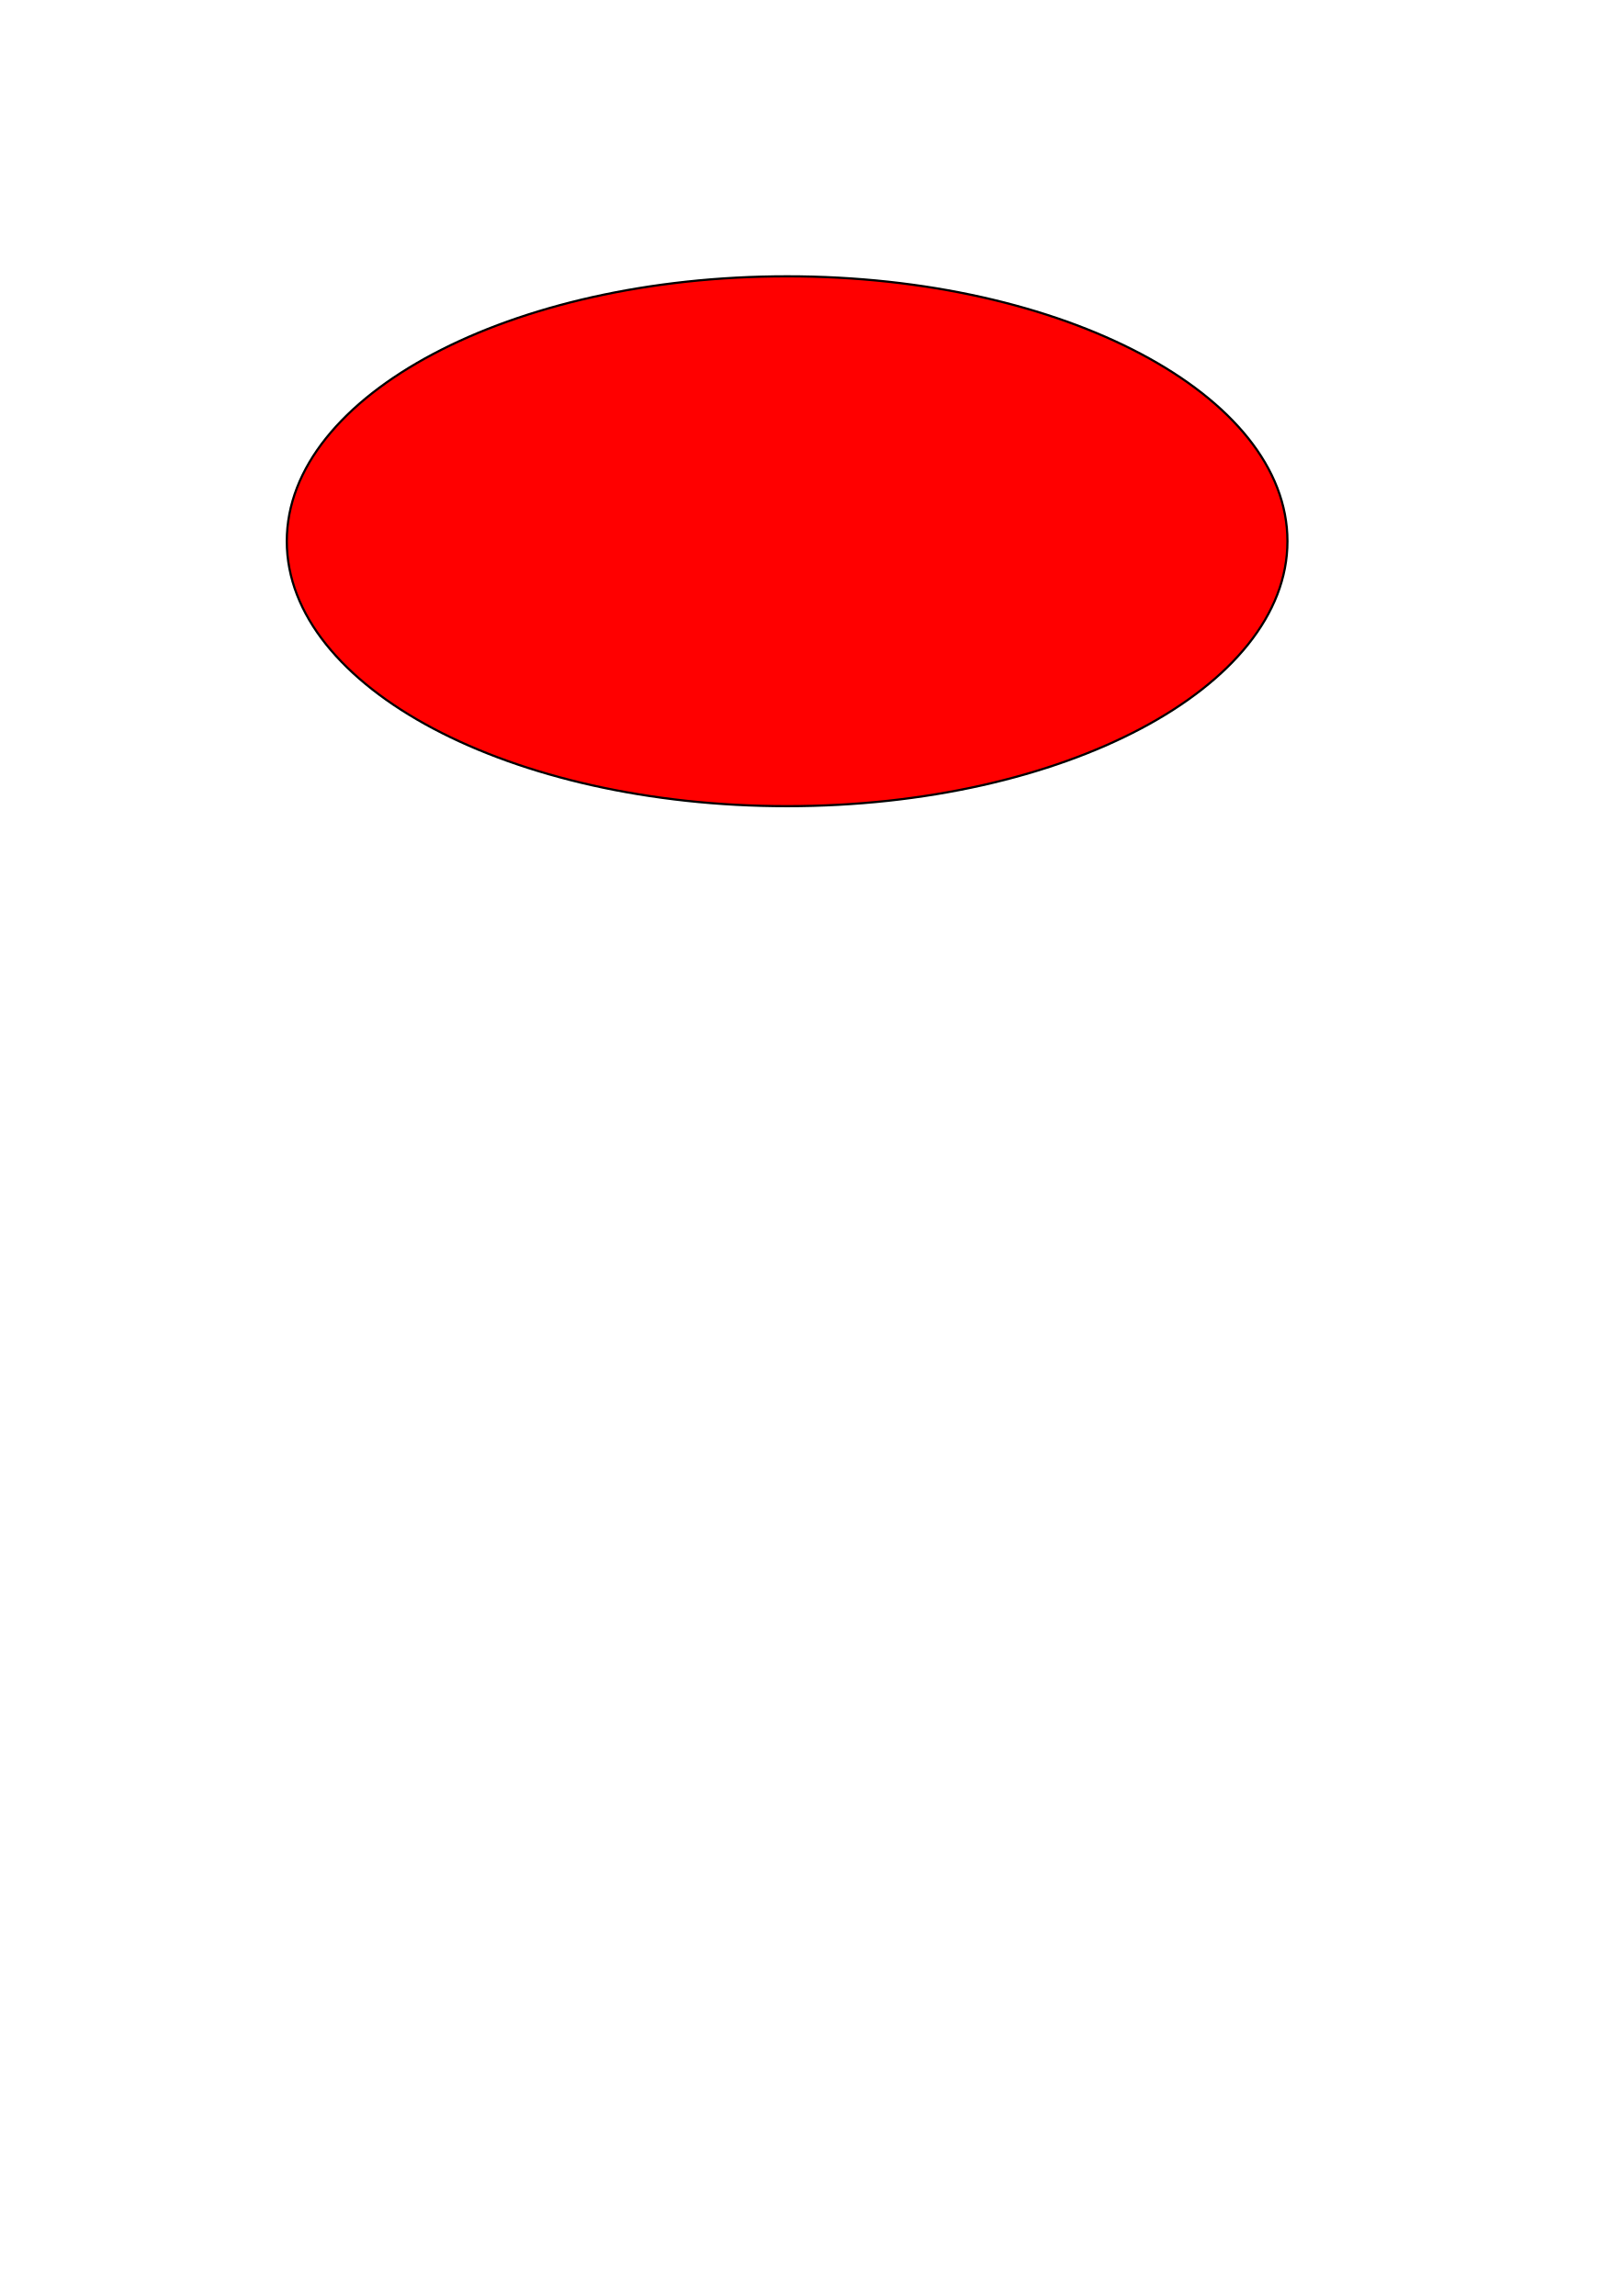
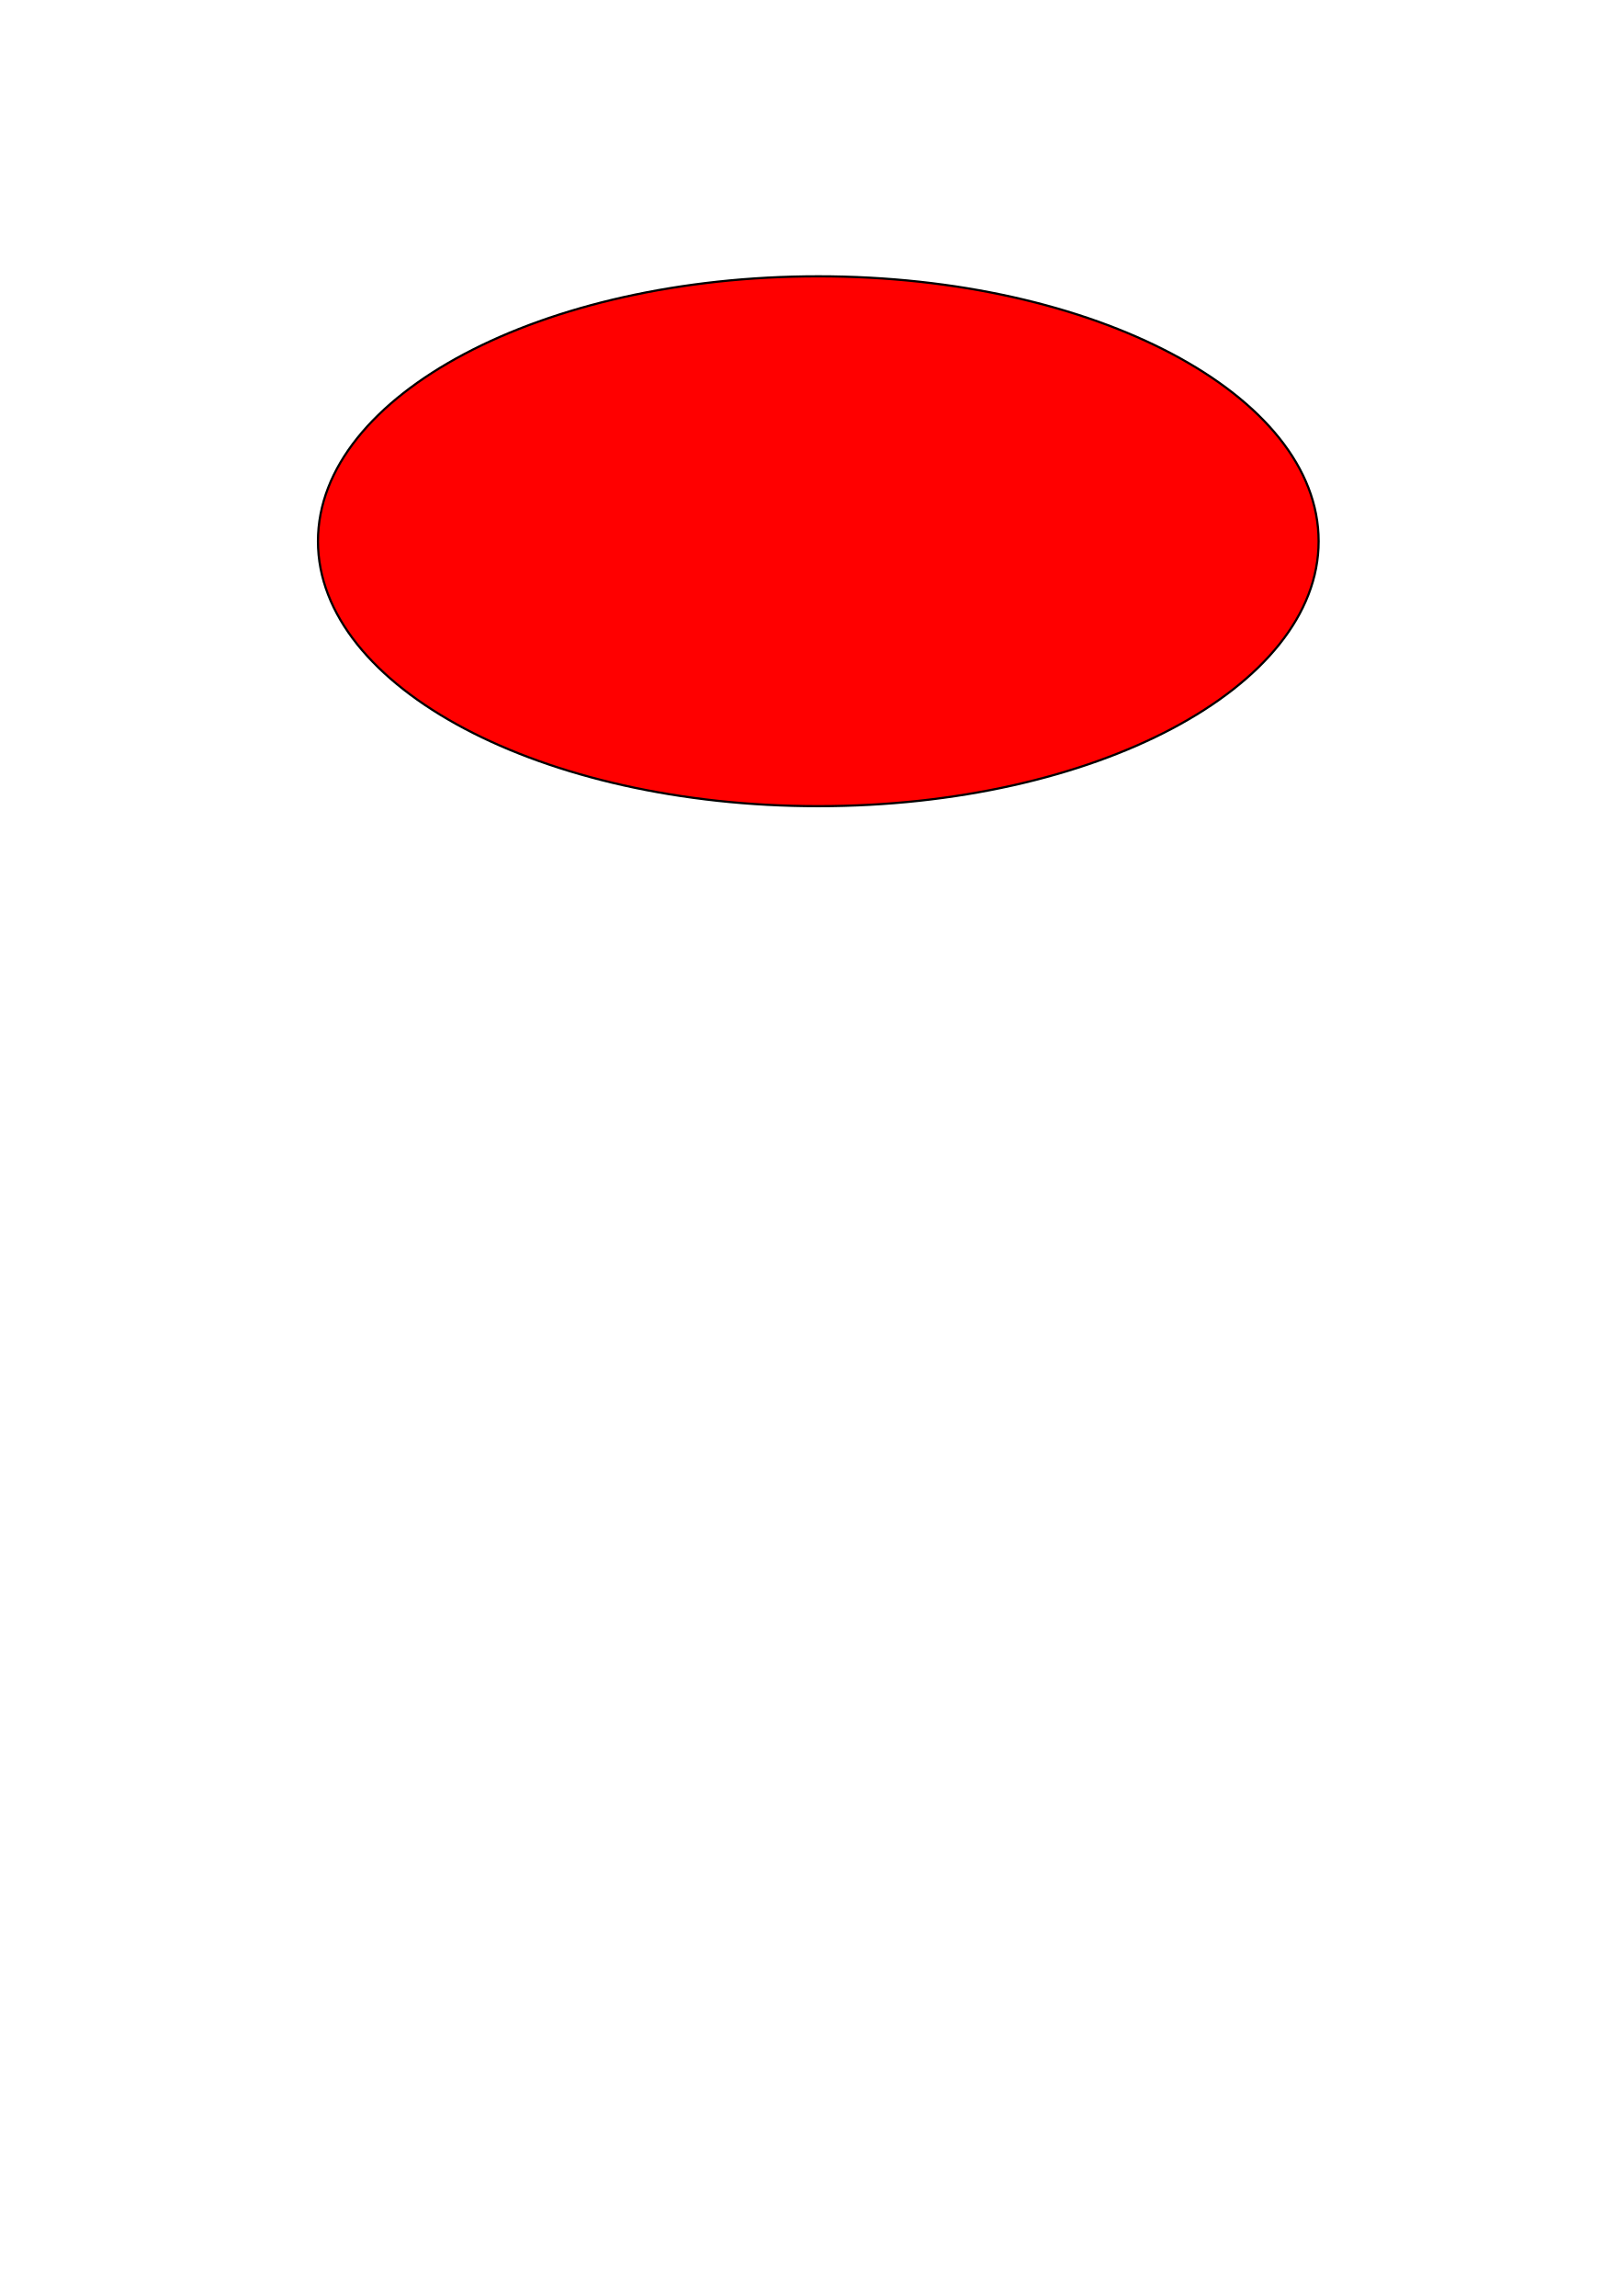
<svg xmlns="http://www.w3.org/2000/svg" width="210mm" height="297mm" viewBox="0 0 744.094 1052.362" id="svg2" version="1.1">
  <defs id="defs4" />
  <g id="layer1">
-     <ellipse style="fill:#ff0000;fill-rule:evenodd;stroke:#000000;stroke-width:1px;stroke-linecap:butt;stroke-linejoin:miter;stroke-opacity:1" id="path3336" cx="360.714" cy="248.076" rx="229.286" ry="121.429" />
+     <ellipse style="fill:#ff0000;fill-rule:evenodd;stroke:#000000;stroke-width:1px;stroke-linecap:butt;stroke-linejoin:miter;stroke-opacity:1" id="path3336" cx="375" cy="248.076" rx="229.286" ry="121.429" />
+     <flowRoot xml:space="preserve" id="flowRoot3338" style="font-style:normal;font-weight:normal;font-size:40px;line-height:125%;font-family:sans-serif;letter-spacing:0px;word-spacing:0px;fill:#000000;fill-opacity:1;stroke:none;stroke-width:1px;stroke-linecap:butt;stroke-linejoin:miter;stroke-opacity:1" transform="translate(54.28572,24.28571)">
+       <flowRegion id="flowRegion3340">
+         <rect id="rect3342" width="271.429" height="112.857" x="218.571" y="190.934" />
+       </flowRegion>
+       <flowPara id="flowPara3344">Click here!</flowPara>
+     </flowRoot>
+     <flowRoot xml:space="preserve" id="flowRoot3346" style="fill:black;stroke:none;stroke-opacity:1;stroke-width:1px;stroke-linejoin:miter;stroke-linecap:butt;fill-opacity:1;font-family:sans-serif;font-style:normal;font-weight:normal;font-size:40px;line-height:125%;letter-spacing:0px;word-spacing:0px">
+       <flowRegion id="flowRegion3348">
+         <rect id="rect3350" width="184.286" height="134.286" x="181.429" y="70.934" />
+       </flowRegion>
+       <flowPara id="flowPara3352" />
+     </flowRoot>
  </g>
</svg>
